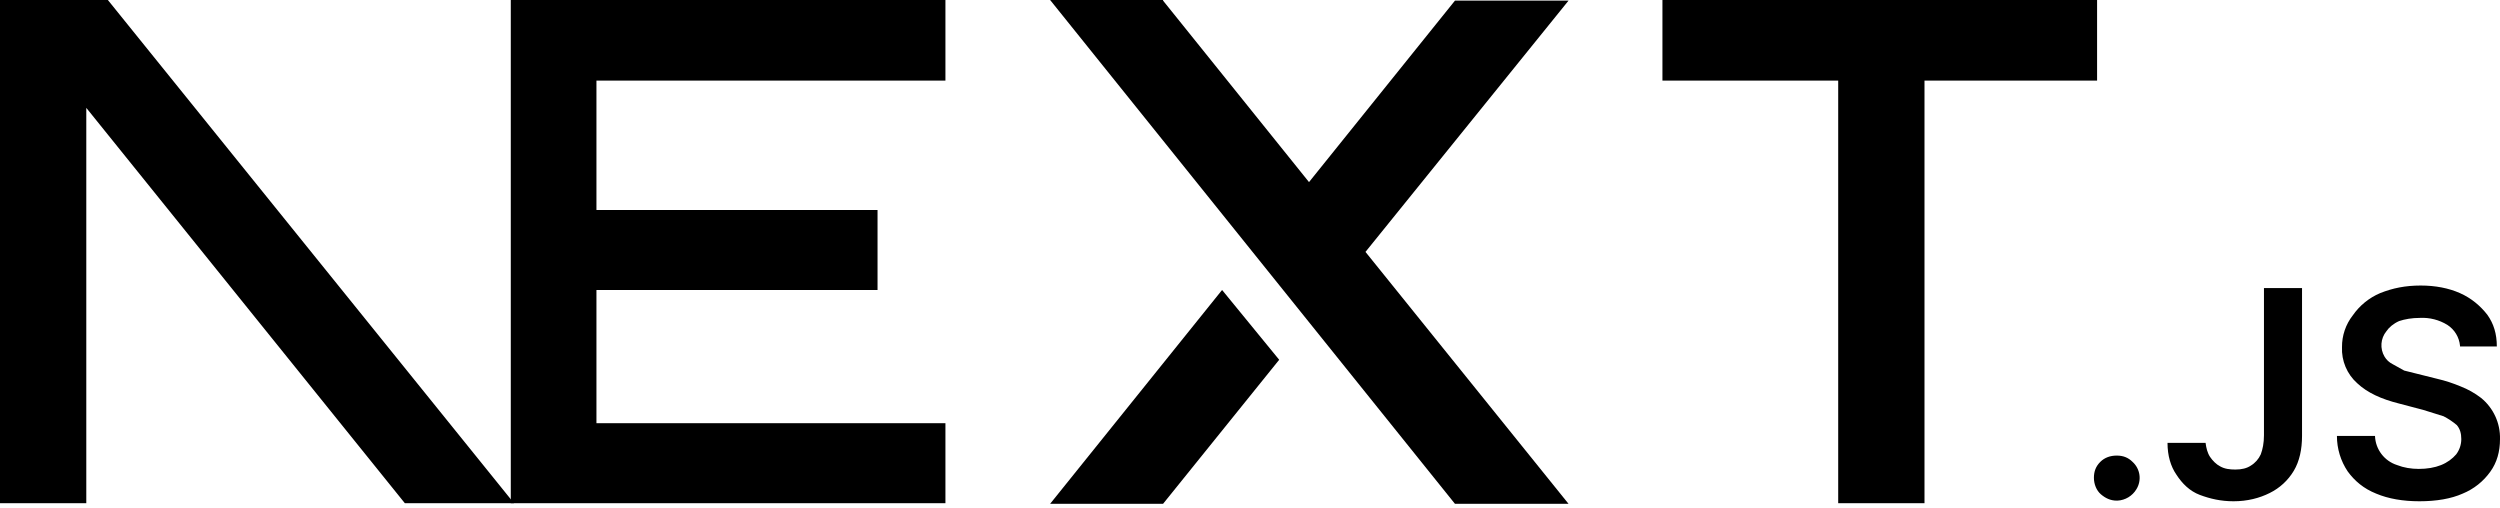
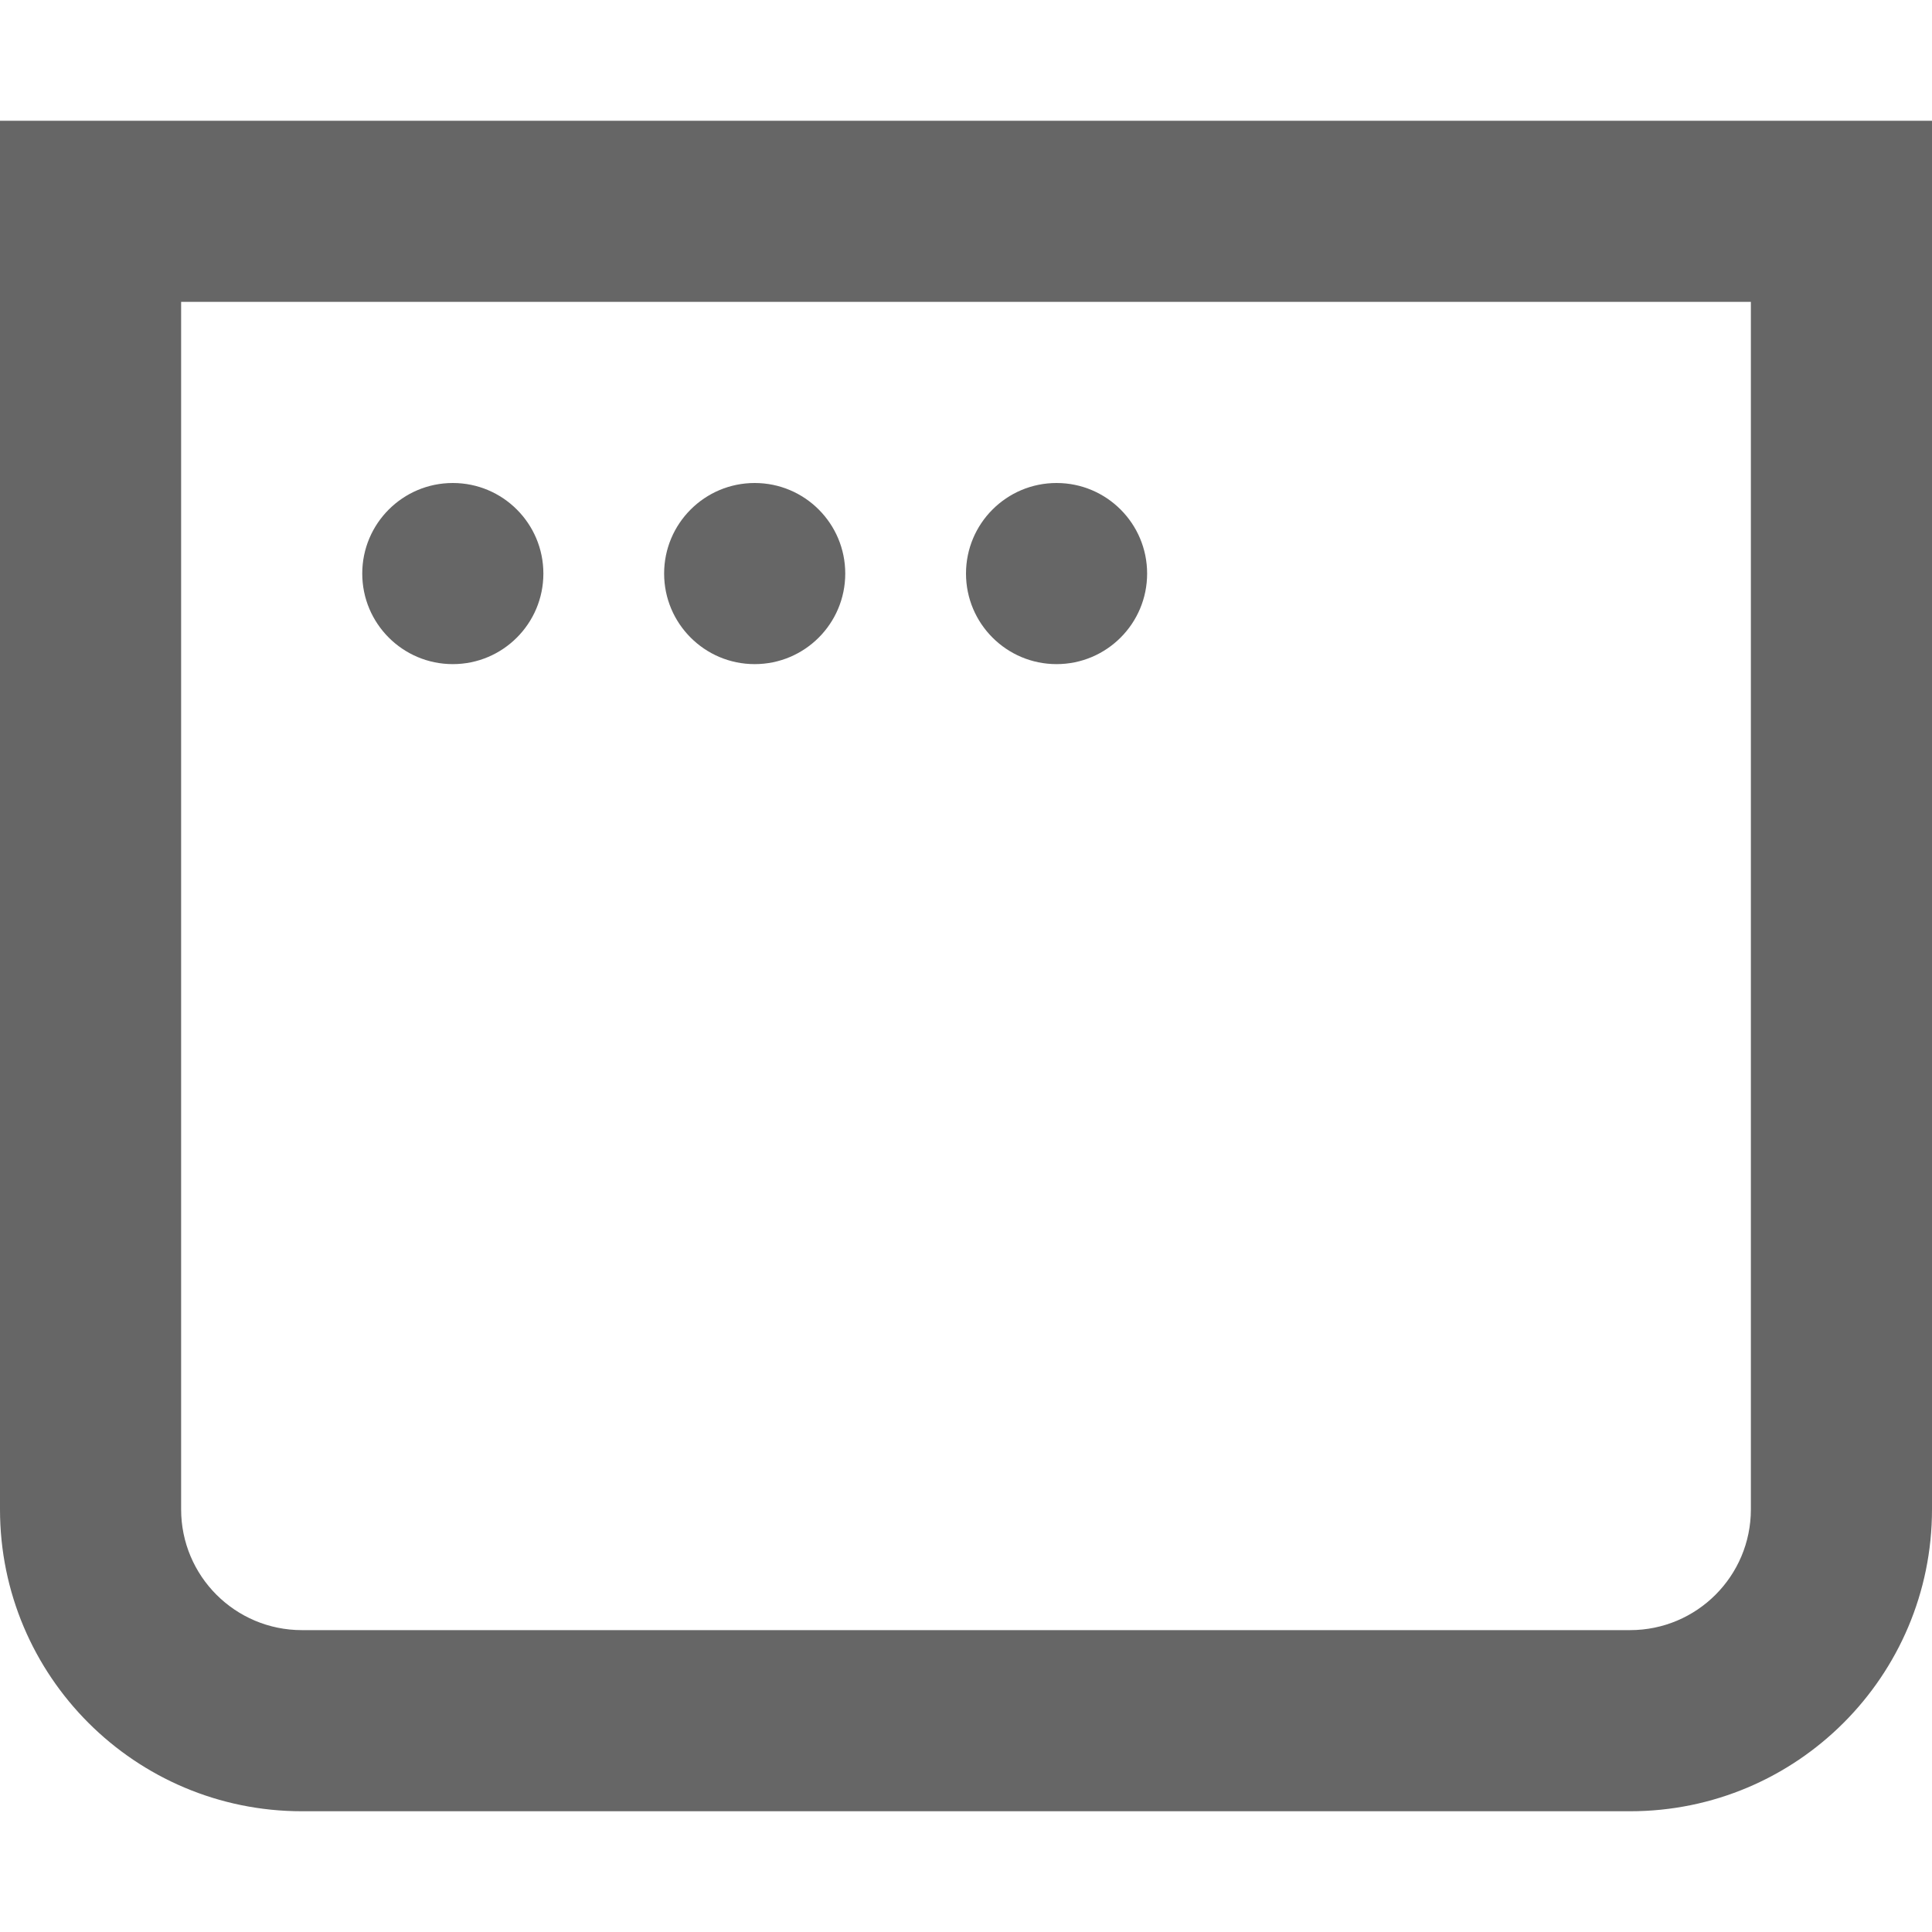
- <svg xmlns="http://www.w3.org/2000/svg" fill="none" viewBox="0 0 394 80">
-   <path fill="#000" d="M262 0h68.5v12.7h-27.2v66.6h-13.6V12.7H262V0ZM149 0v12.7H94v20.4h44.3v12.6H94v21h55v12.6H80.5V0h68.7zm34.3 0h-17.8l63.8 79.4h17.9l-32-39.7 32-39.6h-17.9l-23 28.6-23-28.6zm18.3 56.7-9-11-27.1 33.7h17.8l18.3-22.7z" />
-   <path fill="#000" d="M81 79.3 17 0H0v79.3h13.6V17l50.2 62.3H81Zm252.6-.4c-1 0-1.8-.4-2.5-1s-1.1-1.6-1.1-2.6.3-1.8 1-2.5 1.6-1 2.6-1 1.8.3 2.5 1a3.4 3.4 0 0 1 .6 4.3 3.7 3.7 0 0 1-3 1.8zm23.2-33.5h6v23.3c0 2.1-.4 4-1.3 5.5a9.1 9.1 0 0 1-3.8 3.5c-1.6.8-3.5 1.3-5.7 1.3-2 0-3.7-.4-5.3-1s-2.8-1.8-3.7-3.2c-.9-1.3-1.4-3-1.4-5h6c.1.8.3 1.6.7 2.2s1 1.2 1.6 1.5c.7.4 1.5.5 2.4.5 1 0 1.8-.2 2.4-.6a4 4 0 0 0 1.6-1.8c.3-.8.5-1.8.5-3V45.5zm30.9 9.1a4.4 4.4 0 0 0-2-3.3 7.5 7.5 0 0 0-4.3-1.1c-1.3 0-2.4.2-3.3.5-.9.4-1.6 1-2 1.6a3.5 3.5 0 0 0-.3 4c.3.5.7.9 1.3 1.2l1.8 1 2 .5 3.2.8c1.3.3 2.5.7 3.7 1.2a13 13 0 0 1 3.2 1.8 8.1 8.1 0 0 1 3 6.5c0 2-.5 3.7-1.5 5.1a10 10 0 0 1-4.4 3.5c-1.8.8-4.1 1.2-6.8 1.2-2.6 0-4.9-.4-6.8-1.2-2-.8-3.4-2-4.5-3.5a10 10 0 0 1-1.7-5.6h6a5 5 0 0 0 3.5 4.6c1 .4 2.2.6 3.4.6 1.3 0 2.5-.2 3.5-.6 1-.4 1.8-1 2.4-1.7a4 4 0 0 0 .8-2.4c0-.9-.2-1.6-.7-2.2a11 11 0 0 0-2.1-1.4l-3.2-1-3.8-1c-2.8-.7-5-1.7-6.6-3.2a7.2 7.2 0 0 1-2.4-5.7 8 8 0 0 1 1.7-5 10 10 0 0 1 4.3-3.5c2-.8 4-1.2 6.4-1.2 2.3 0 4.4.4 6.2 1.2 1.8.8 3.2 2 4.3 3.4 1 1.4 1.5 3 1.5 5h-5.8z" />
+ <svg xmlns="http://www.w3.org/2000/svg" fill="none" viewBox="0 0 16 16">
+   <path fill-rule="evenodd" clip-rule="evenodd" d="M1.5 2.5h13v10a1 1 0 0 1-1 1h-11a1 1 0 0 1-1-1zM0 1h16v11.5a2.5 2.5 0 0 1-2.5 2.5h-11A2.5 2.5 0 0 1 0 12.5zm3.75 4.5a.75.75 0 1 0 0-1.5.75.75 0 0 0 0 1.5M7 4.75a.75.75 0 1 1-1.5 0 .75.75 0 0 1 1.5 0m1.75.75a.75.75 0 1 0 0-1.5.75.75 0 0 0 0 1.5" fill="#666" />
</svg>
